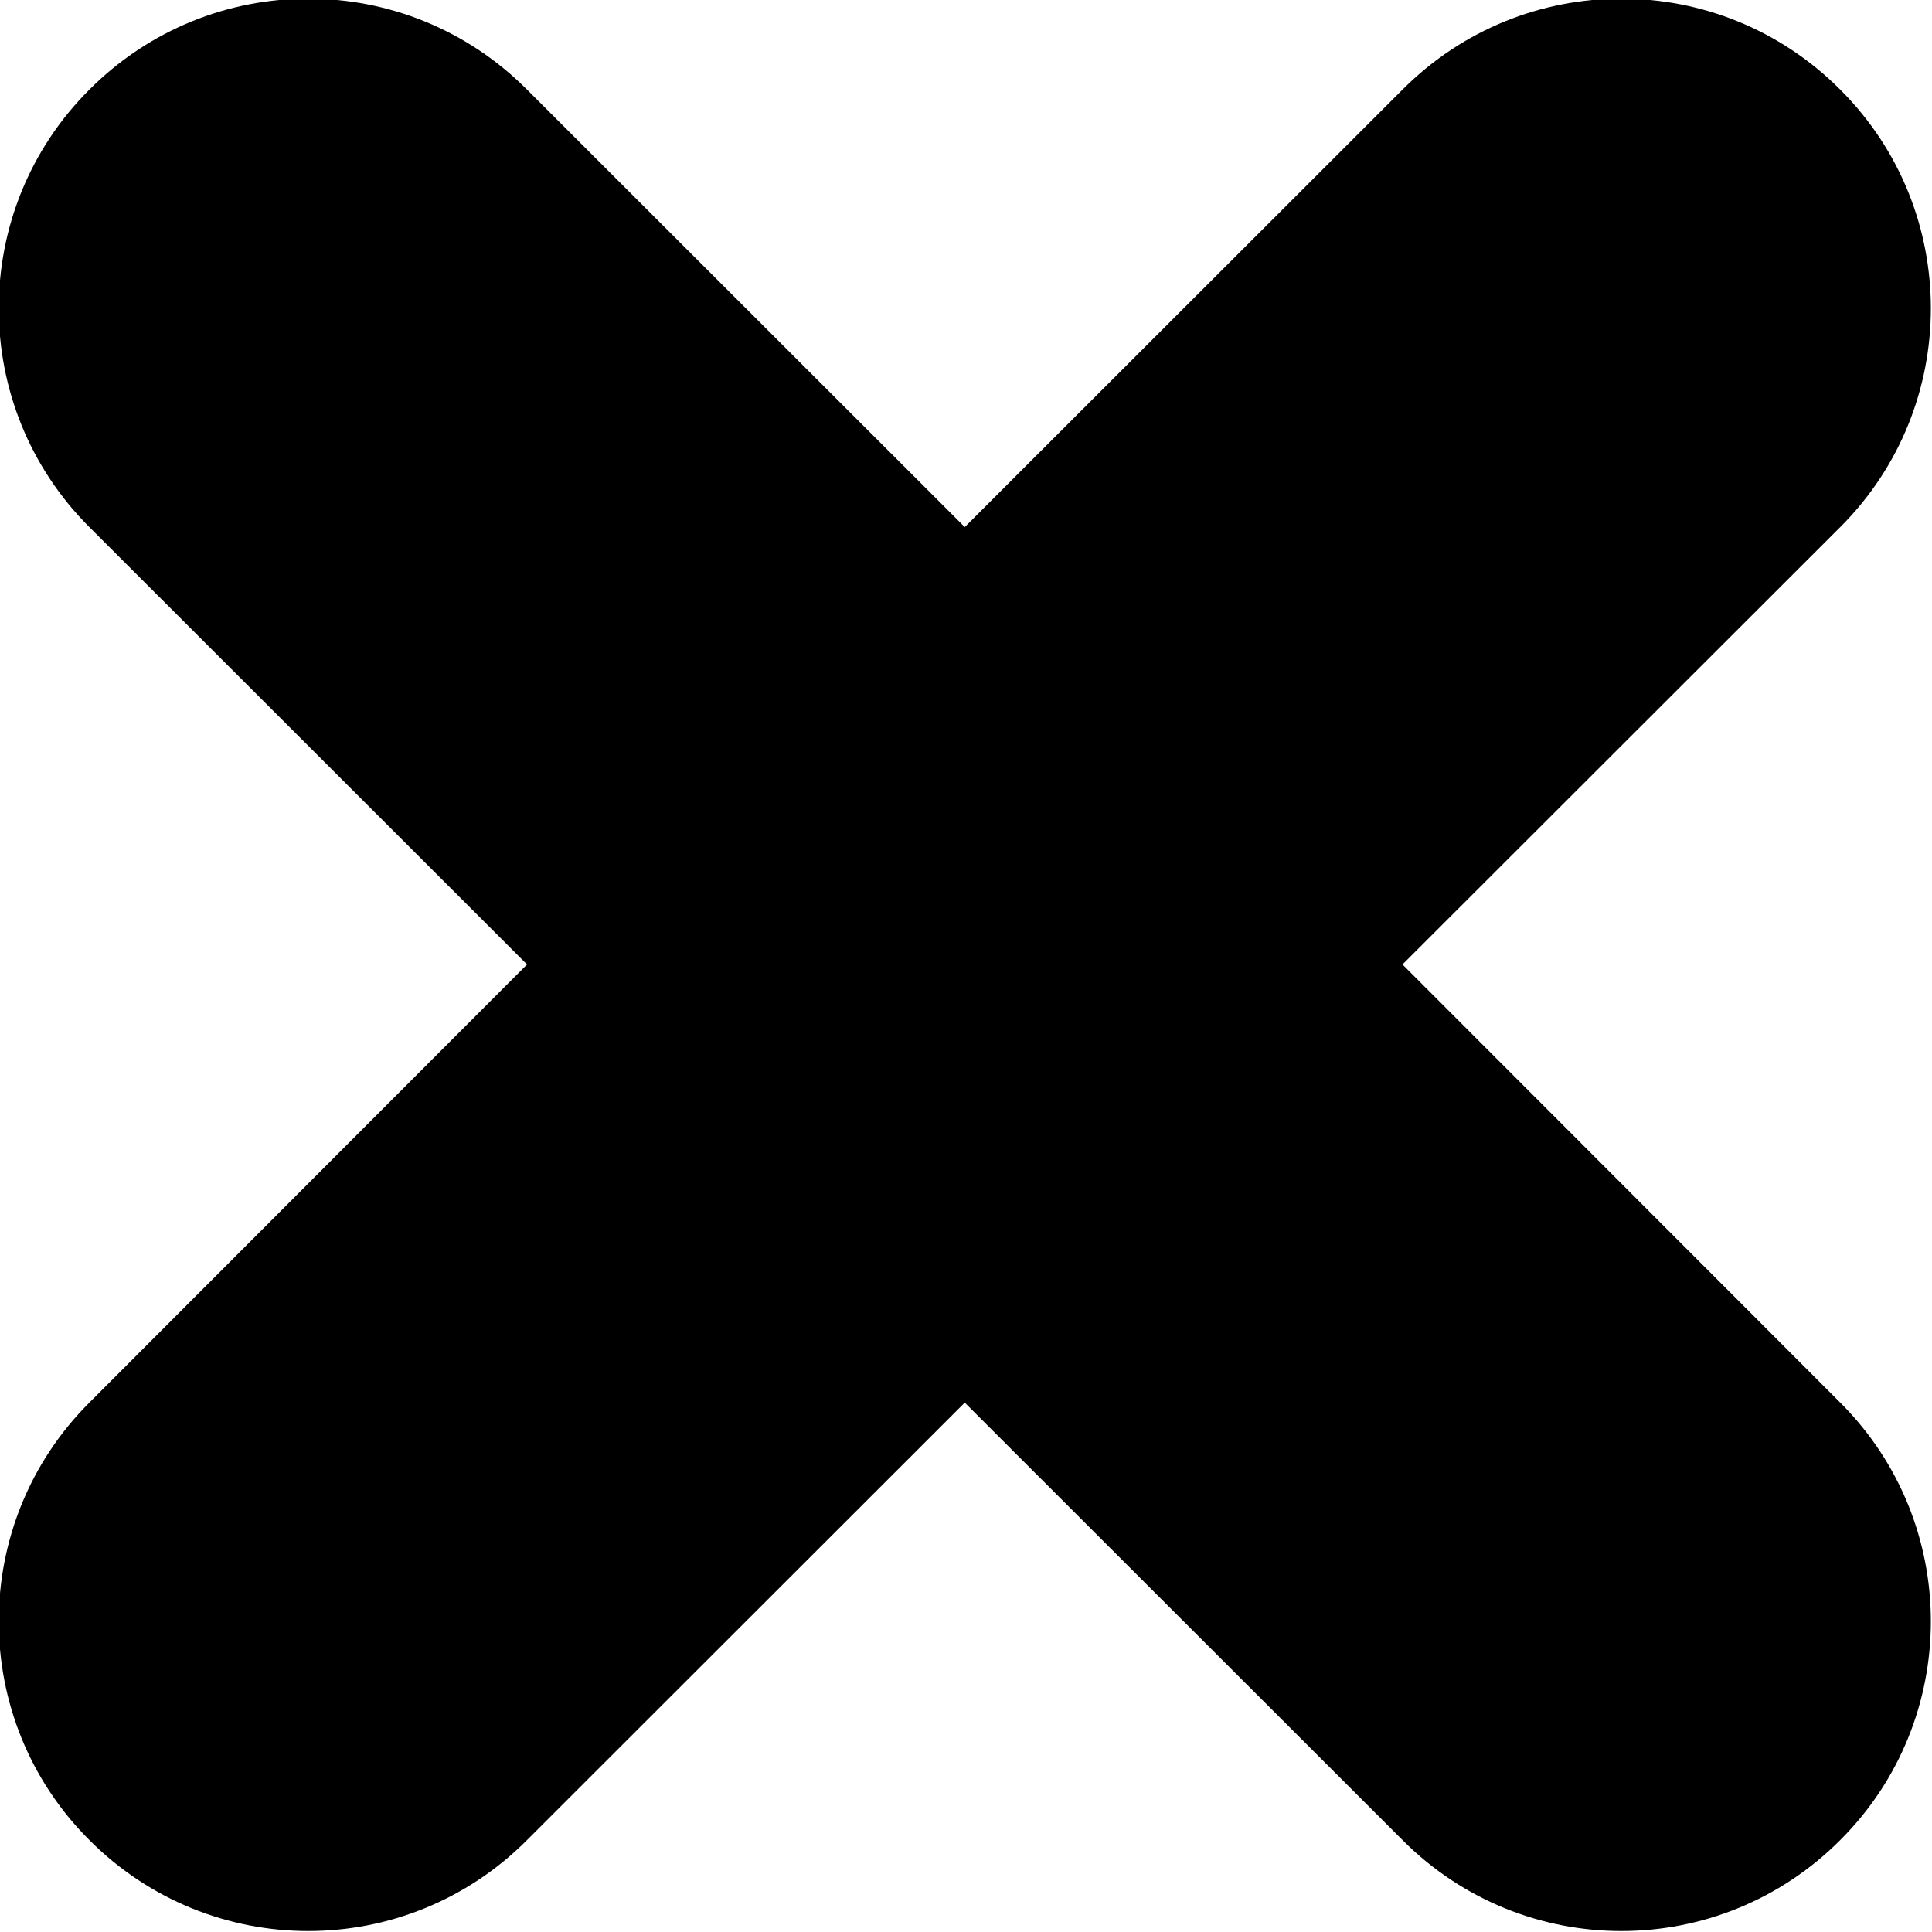
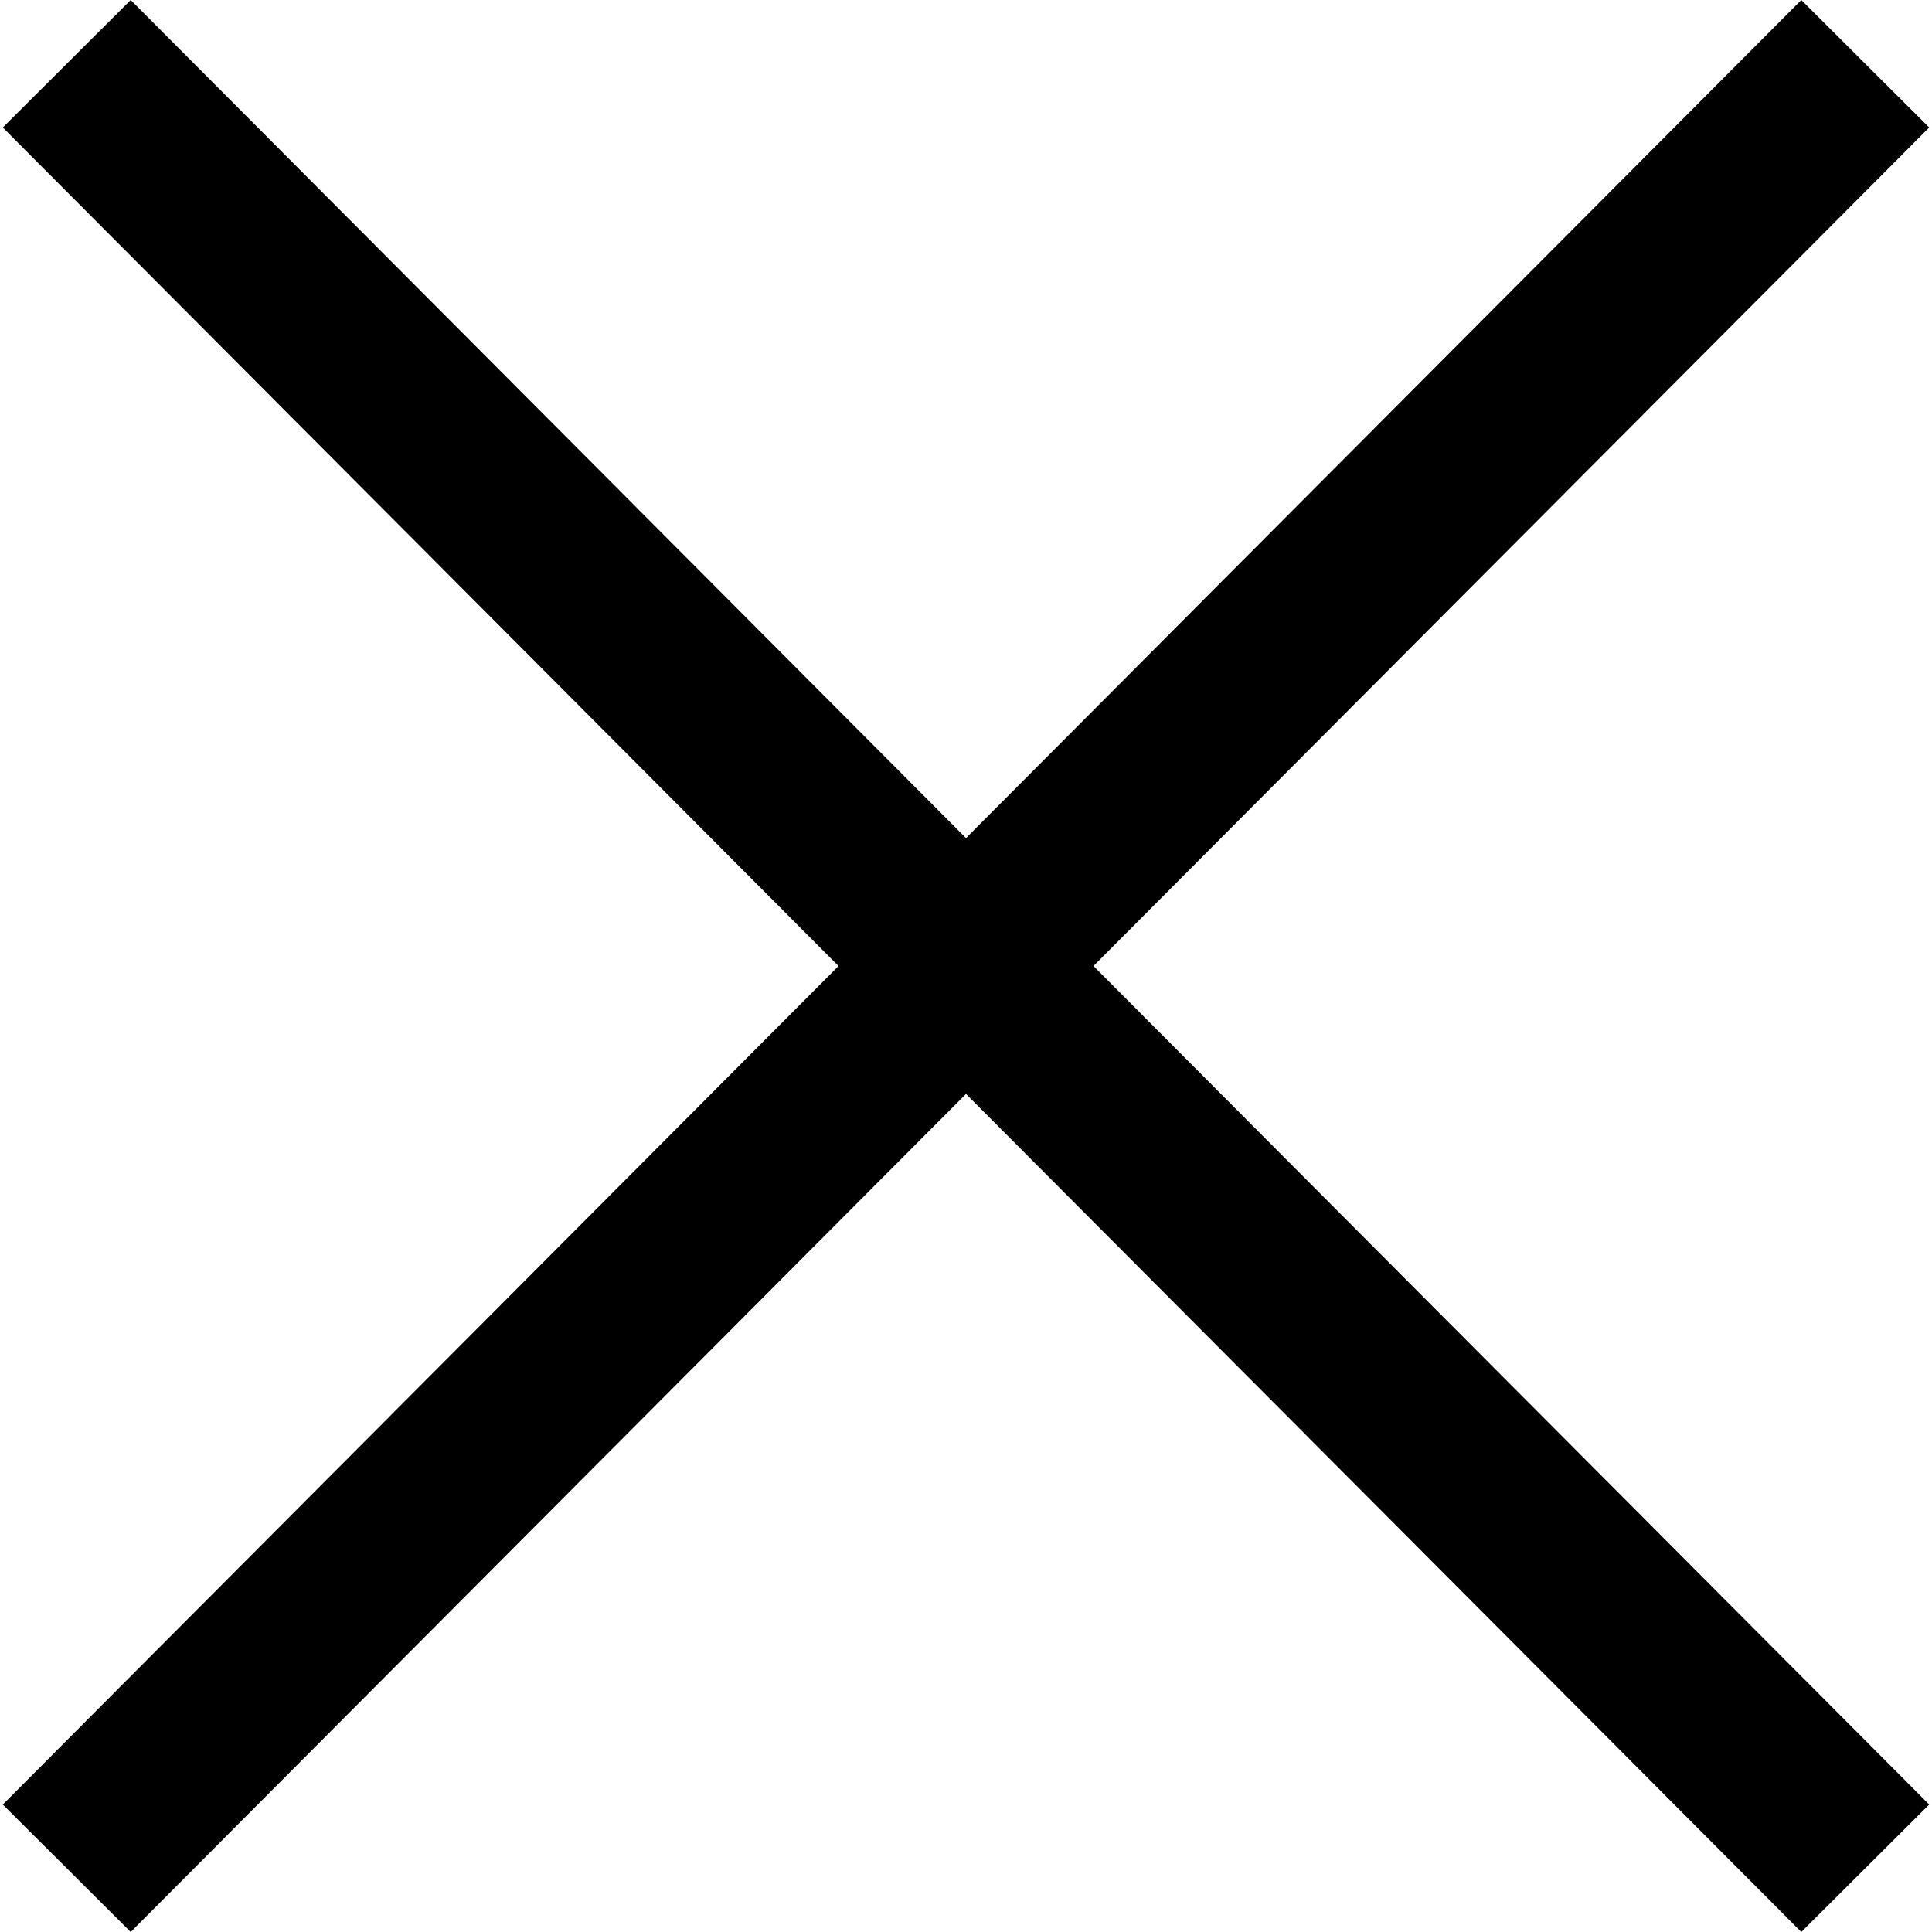
- <svg xmlns="http://www.w3.org/2000/svg" width="800px" height="800px" viewBox="0 0 25 25" version="1.1">
-   <defs>
- 
- </defs>
-   <g id="Page-1" stroke="none" stroke-width="1" fill="none" fill-rule="evenodd">
-     <g id="Icon-Set-Filled" transform="translate(-469, -1041)" fill="#000000">
-       <path d="M487.148,1053.48 L492.813,1047.82 C494.376,1046.26 494.376,1043.72 492.813,1042.16 C491.248,1040.59 488.712,1040.59 487.148,1042.16 L481.484,1047.82 L475.82,1042.16 C474.257,1040.59 471.721,1040.59 470.156,1042.16 C468.593,1043.72 468.593,1046.26 470.156,1047.82 L475.82,1053.48 L470.156,1059.15 C468.593,1060.71 468.593,1063.25 470.156,1064.81 C471.721,1066.38 474.257,1066.38 475.82,1064.81 L481.484,1059.15 L487.148,1064.81 C488.712,1066.38 491.248,1066.38 492.813,1064.81 C494.376,1063.25 494.376,1060.71 492.813,1059.15 L487.148,1053.48" id="cross">
- 
- </path>
-     </g>
-   </g>
+ <svg xmlns="http://www.w3.org/2000/svg" fill="#000000" height="800px" width="800px" version="1.1" id="Capa_1" viewBox="0 0 490 490" xml:space="preserve">
+   <polygon points="456.851,0 245,212.564 33.149,0 0.708,32.337 212.669,245.004 0.708,457.678 33.149,490 245,277.443 456.851,490   489.292,457.678 277.331,245.004 489.292,32.337 " />
</svg>
